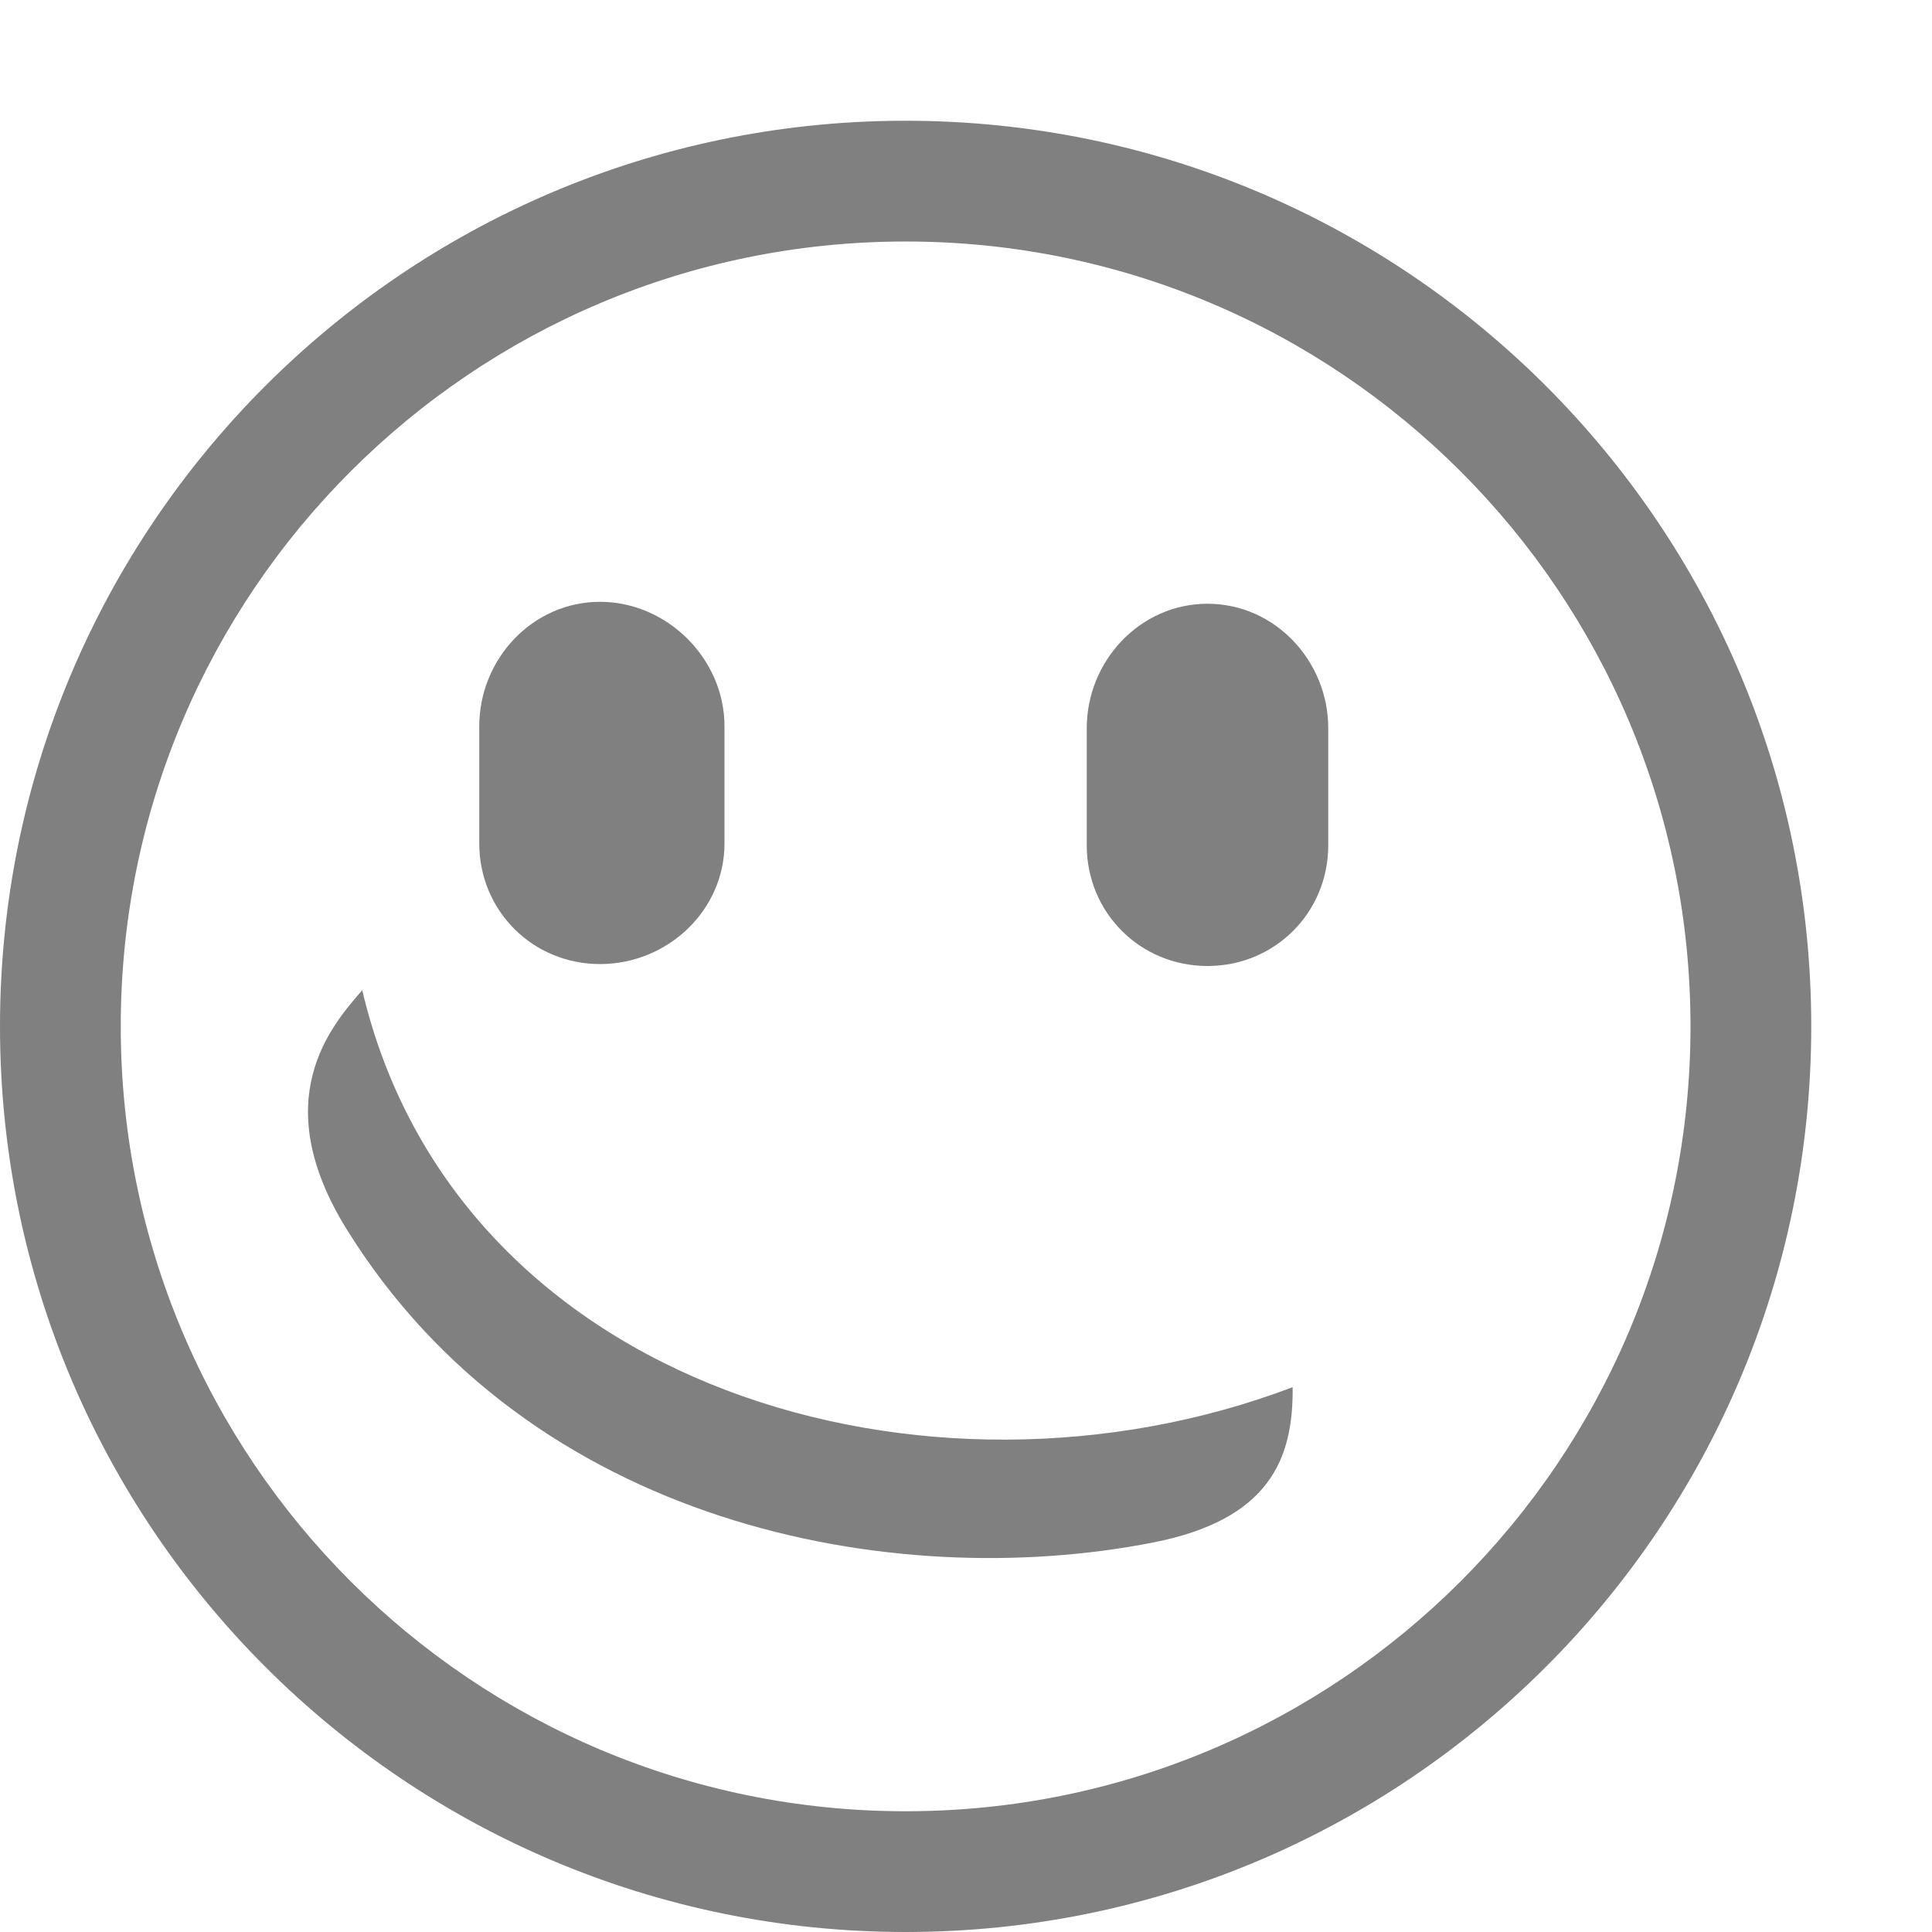
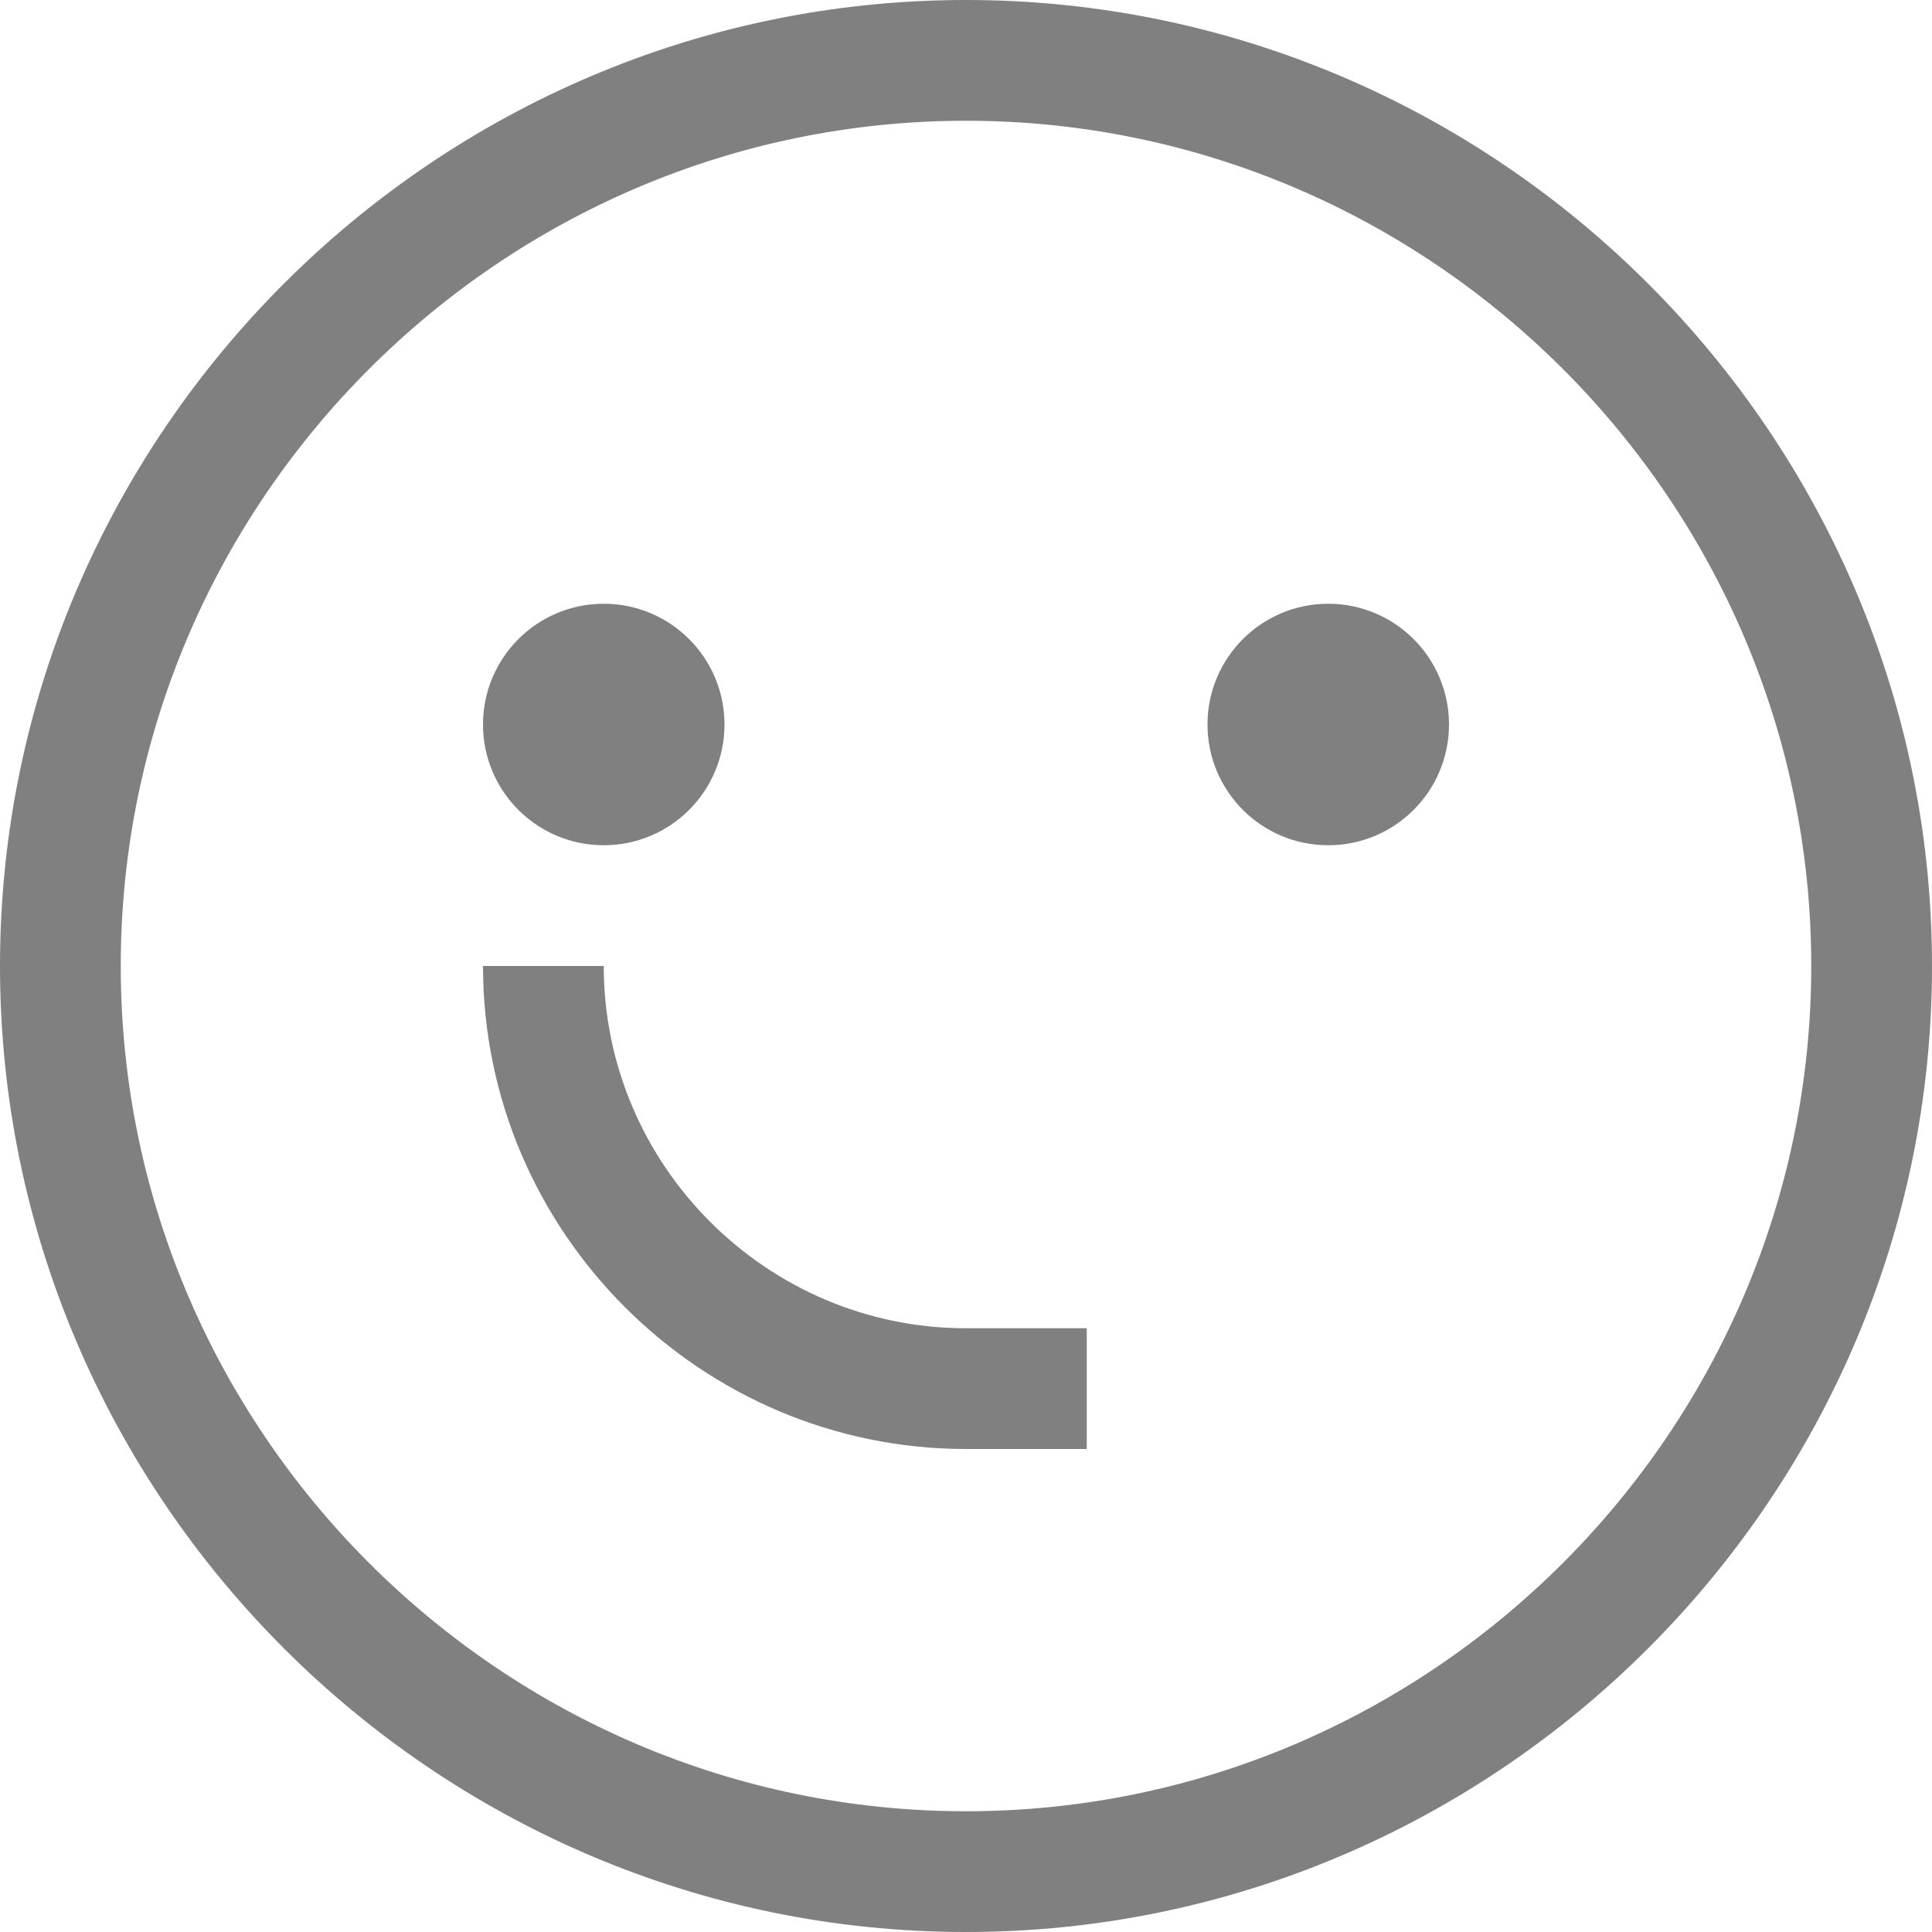
- <svg xmlns="http://www.w3.org/2000/svg" version="1.1" viewBox="0 0 16 16">
-   <g fill="#808080">
-     <path d="m3 8.201c0.78 3.306 4.693 4.432 7.705 3.287 7e-3 0.598-0.195 1.097-1.154 1.286-2.166 0.426-5.161-0.143-6.68-2.594-0.666-1.074-0.127-1.685 0.129-1.98z" />
-     <path d="m10 5c0.558 0 1 0.473 1 1.031v0.969c0 0.558-0.442 1-1 1-0.558 0-1-0.442-1-1v-0.969c0-0.558 0.442-1.031 1-1.031z" />
-     <path d="m4.969 4.984c0.558 0 1.031 0.473 1.031 1.031v0.969c0 0.558-0.473 1-1.031 1s-1-0.442-1-1v-0.969c0-0.558 0.442-1.031 1-1.031z" />
-     <path d="m7.463 1a7.5 7.5 0 0 0-7.463 7.5 7.5 7.5 0 0 0 7.5 7.5 7.5 7.5 0 0 0 7.5-7.5 7.5 7.5 0 0 0-7.5-7.5 7.5 7.5 0 0 0-0.037 0zm0.037 1a6.5 6.5 0 0 1 6.5 6.5 6.5 6.5 0 0 1-6.5 6.5 6.5 6.5 0 0 1-6.5-6.5 6.5 6.5 0 0 1 6.5-6.5z" fill-rule="evenodd" />
-   </g>
+ <svg xmlns="http://www.w3.org/2000/svg" width="16" height="16" viewBox="0 0 16 16" fill="gray">
+   <path d="M0 8C0 3.6 3.6 0 8 0C12.4 0 16 3.6 16 8C16 12.4 12.4 16 8 16C3.6 16 0 12.4 0 8ZM8 1C4.15 1 1 4.15 1 8C1 11.85 4.15 15 8 15C11.85 15 15 11.85 15 8C15 4.15 11.85 1 8 1Z" />
+   <circle r="1" cx="11" cy="6" />
+   <circle r="1" cx="5" cy="6" />
+   <path d="M4 4C1.8 4 0 2.2 0 0L1 0C1 1.65 2.35 3 4 3L5 3L5 4Z" transform="translate(4 8)" />
</svg>
